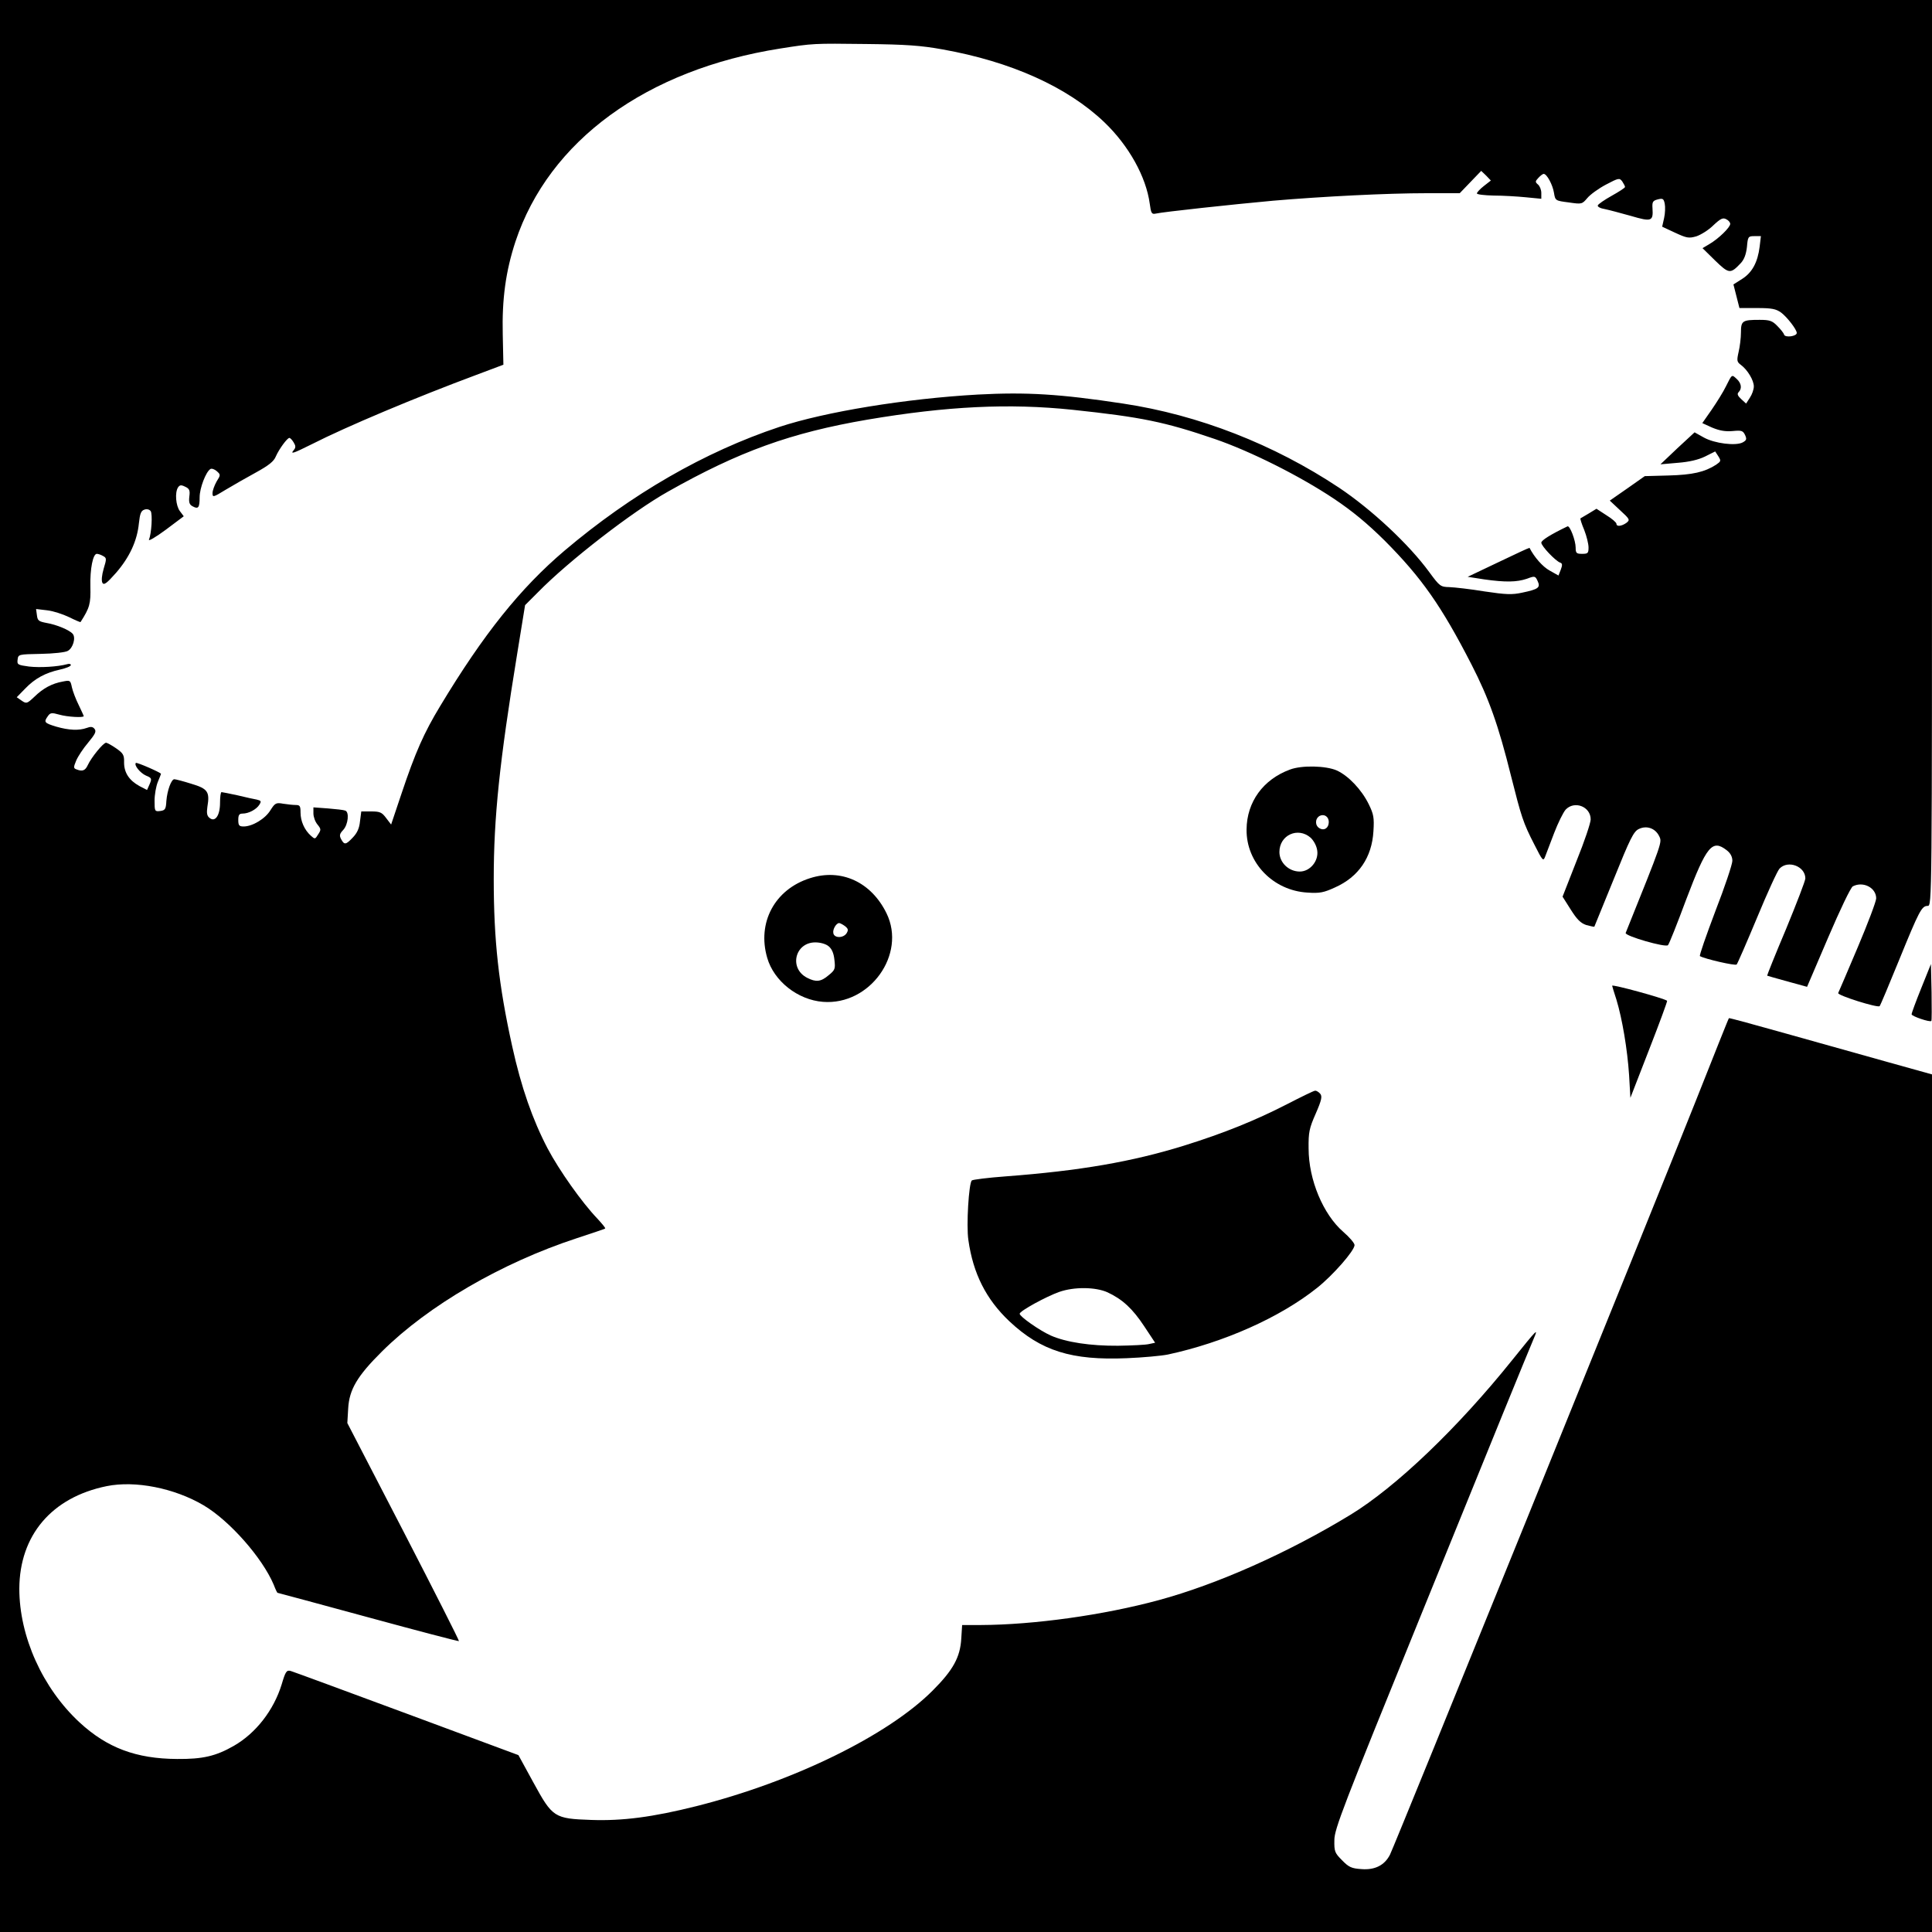
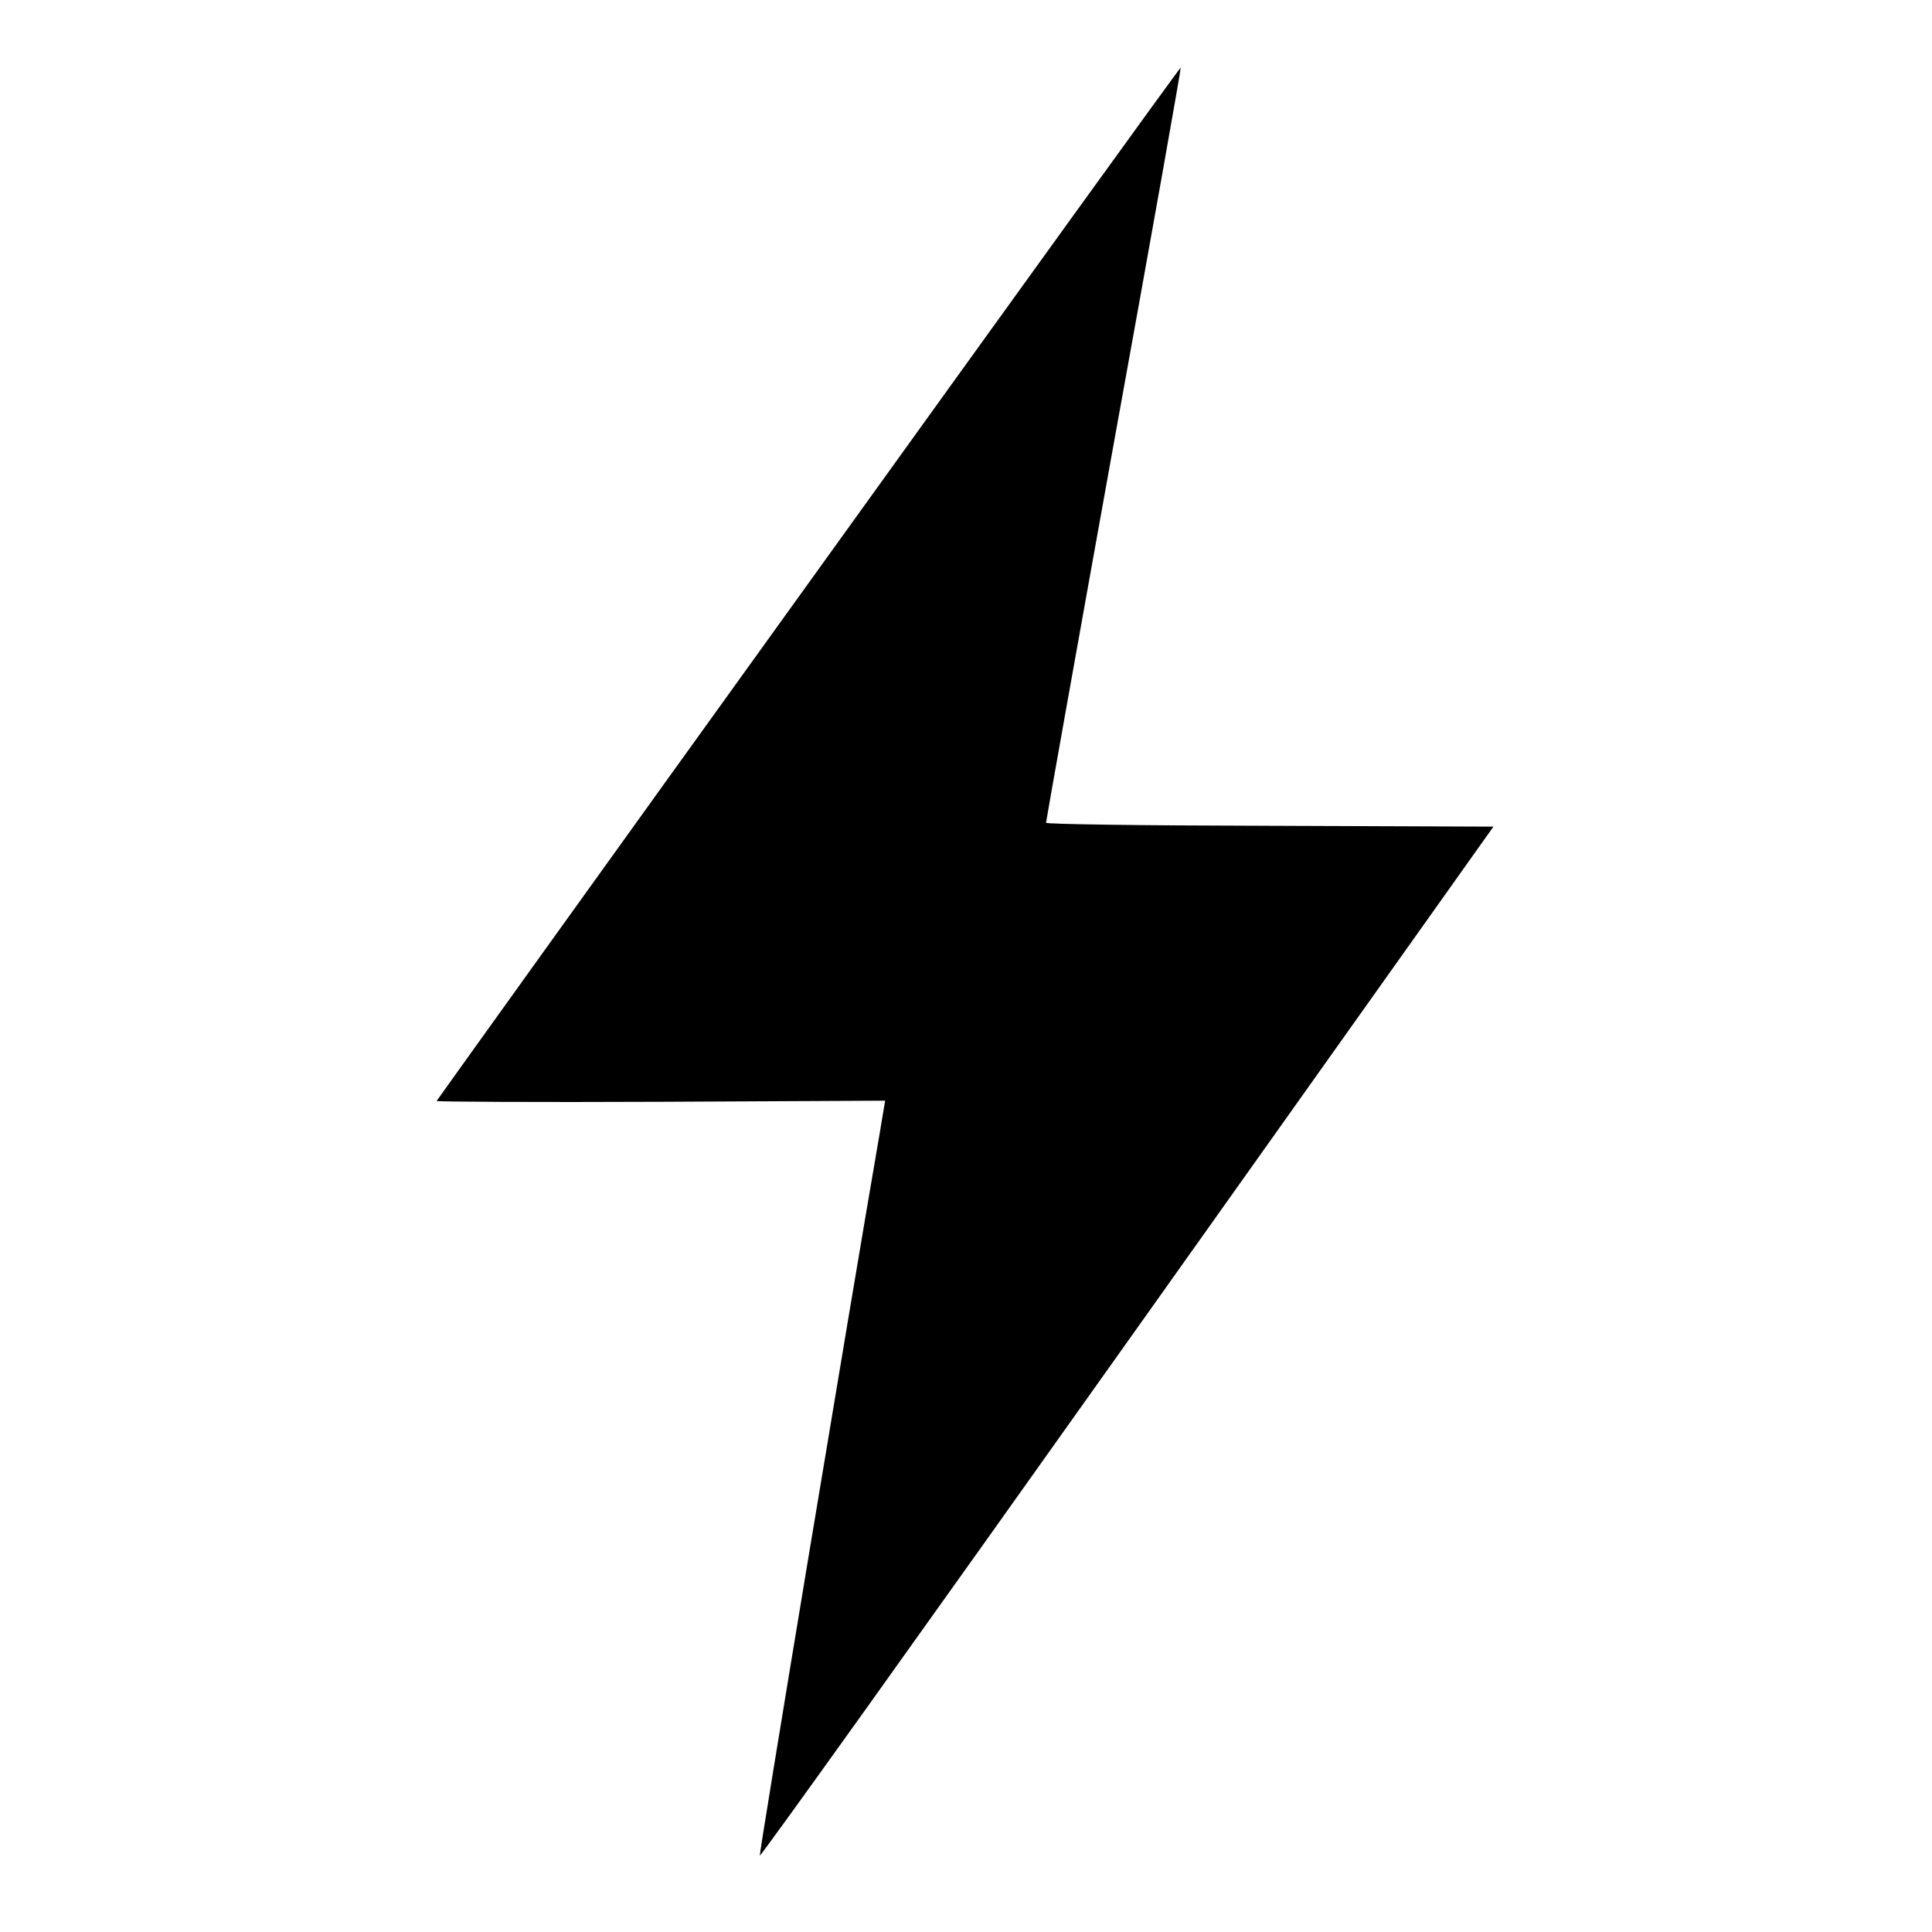
- <svg xmlns="http://www.w3.org/2000/svg" version="1.0" width="900pt" height="900pt" viewBox="0 0 900 900" preserveAspectRatio="xMidYMid meet">
-   <g transform="translate(0,900) scale(0.1,-0.1)" fill="#000000" stroke="none">
-     <path d="M0 4500 l0 -4500 4500 0 4500 0 0 1998 0 1997 -208 58 c-114 32 -326 91 -471 132 -146 41 -266 74 -267 72 -2 -1 -72 -178 -157 -392 -199 -501 -1401 -3464 -1422 -3505 -25 -49 -70 -72 -133 -67 -46 3 -59 9 -90 41 -34 34 -37 41 -36 94 0 51 39 152 403 1047 365 899 477 1173 526 1290 21 49 19 48 -100 -100 -255 -318 -543 -593 -755 -722 -289 -176 -619 -323 -892 -397 -258 -70 -582 -115 -829 -116 l-87 0 -4 -63 c-5 -87 -38 -147 -133 -242 -208 -209 -649 -425 -1102 -539 -203 -51 -344 -69 -488 -64 -173 6 -181 11 -270 174 l-70 128 -520 193 c-286 106 -530 196 -541 199 -19 5 -24 -2 -42 -63 -37 -120 -120 -227 -223 -286 -84 -48 -145 -62 -264 -61 -191 1 -326 52 -454 170 -173 160 -281 401 -281 623 1 249 151 426 407 478 133 27 315 -9 451 -89 122 -72 274 -245 327 -370 8 -21 16 -38 18 -38 1 0 191 -51 422 -114 231 -63 422 -113 423 -111 2 2 -114 231 -258 510 l-262 506 4 68 c5 88 42 151 158 266 215 213 556 412 907 527 70 23 130 43 132 45 3 2 -14 22 -36 46 -72 75 -178 225 -232 327 -70 134 -123 285 -165 476 -63 285 -86 494 -86 779 0 287 27 546 109 1048 l37 228 60 60 c143 146 440 376 606 469 331 187 572 274 928 335 372 63 661 77 957 46 320 -34 428 -56 662 -136 166 -57 396 -172 556 -279 85 -57 153 -113 236 -195 170 -171 263 -302 404 -577 80 -156 125 -281 184 -519 48 -190 56 -217 109 -320 38 -75 41 -79 50 -55 5 14 24 63 42 110 18 47 42 95 53 108 41 44 117 15 117 -45 0 -16 -29 -103 -66 -194 l-65 -166 38 -60 c29 -46 46 -63 72 -72 19 -5 36 -9 38 -8 1 2 42 102 91 223 75 186 92 221 116 232 36 18 77 4 95 -33 14 -29 17 -21 -156 -451 -5 -14 186 -69 197 -57 5 4 43 100 85 213 95 250 121 282 189 229 17 -13 26 -30 26 -49 0 -16 -35 -121 -79 -234 -43 -114 -76 -208 -72 -210 22 -13 165 -46 171 -39 4 4 47 103 95 218 48 116 95 219 105 229 40 41 120 10 120 -46 0 -11 -41 -117 -90 -236 -50 -118 -89 -216 -88 -217 2 -1 44 -13 95 -27 l91 -25 98 229 c56 131 105 233 115 239 48 25 109 -6 109 -56 0 -14 -39 -117 -86 -228 -47 -111 -88 -207 -91 -213 -4 -11 184 -70 193 -61 3 2 43 98 90 213 95 233 106 254 134 254 20 0 20 15 20 2110 l0 2110 -4500 0 -4500 0 0 -4500z m4390 4270 c320 -57 582 -175 754 -339 114 -109 195 -254 212 -380 6 -45 9 -50 28 -46 35 8 360 43 546 60 235 20 531 35 717 35 l153 0 50 52 50 52 23 -22 22 -23 -32 -25 c-18 -14 -33 -30 -33 -35 0 -5 35 -9 78 -10 42 0 110 -4 150 -8 l72 -7 0 27 c0 15 -7 32 -15 39 -14 12 -14 15 1 31 10 11 21 19 25 19 15 0 42 -51 48 -88 6 -37 7 -37 69 -45 61 -9 62 -8 86 20 14 17 53 45 87 63 59 31 63 32 76 15 7 -11 13 -22 13 -26 0 -4 -28 -22 -62 -41 -34 -19 -63 -39 -65 -45 -2 -6 13 -14 33 -17 20 -4 75 -19 122 -32 95 -28 104 -25 100 35 -2 30 1 36 24 42 24 6 28 4 33 -20 3 -15 2 -45 -3 -67 l-9 -40 60 -28 c54 -25 64 -27 99 -17 21 7 57 29 79 51 34 32 45 37 60 29 11 -5 19 -15 19 -22 0 -16 -54 -69 -97 -94 l-32 -19 59 -58 c64 -62 71 -63 119 -12 16 17 25 41 29 76 4 48 6 50 35 50 l30 0 -6 -50 c-9 -71 -34 -119 -81 -149 l-41 -26 14 -55 14 -55 83 0 c68 0 87 -4 111 -21 28 -21 73 -79 73 -95 0 -16 -54 -23 -59 -8 -2 8 -17 26 -32 41 -23 24 -36 28 -82 28 -80 0 -87 -4 -87 -59 0 -25 -5 -66 -11 -91 -9 -40 -8 -46 11 -60 31 -23 60 -72 60 -100 0 -14 -8 -37 -18 -52 l-18 -28 -23 21 c-16 15 -20 24 -12 32 17 17 13 42 -9 62 -23 21 -21 23 -50 -35 -12 -25 -42 -73 -66 -108 l-44 -63 46 -21 c34 -14 60 -19 95 -16 42 4 48 2 58 -18 9 -20 7 -25 -11 -35 -32 -17 -131 -5 -181 23 l-43 24 -80 -74 -79 -75 80 7 c53 4 96 14 127 29 l48 24 15 -23 c13 -21 12 -23 -11 -39 -53 -34 -109 -47 -221 -50 l-111 -3 -81 -57 -82 -57 48 -45 c46 -42 47 -45 29 -59 -23 -16 -46 -18 -46 -4 0 6 -21 24 -47 40 l-46 30 -36 -22 c-20 -12 -37 -22 -39 -23 -1 -2 6 -26 18 -54 11 -28 20 -65 20 -81 0 -27 -3 -30 -30 -30 -26 0 -30 3 -30 29 0 33 -27 104 -38 99 -79 -38 -122 -65 -122 -76 0 -16 67 -86 88 -93 10 -3 11 -11 3 -32 l-11 -28 -41 23 c-33 18 -72 63 -94 106 -1 1 -66 -29 -145 -67 l-143 -68 77 -12 c99 -14 152 -13 199 3 37 14 39 13 50 -11 14 -30 4 -38 -73 -54 -46 -10 -75 -9 -175 6 -66 11 -139 19 -163 20 -41 1 -45 3 -94 70 -95 130 -269 292 -420 393 -304 202 -654 339 -1006 392 -296 45 -451 54 -677 42 -336 -19 -710 -80 -925 -151 -348 -116 -688 -312 -1000 -576 -206 -175 -377 -388 -580 -725 -75 -124 -115 -214 -180 -408 l-48 -143 -23 30 c-20 27 -29 31 -70 31 l-46 0 -6 -46 c-3 -32 -13 -54 -33 -75 -33 -35 -40 -36 -55 -8 -9 17 -7 25 10 43 23 25 29 84 9 90 -7 3 -43 7 -80 10 l-68 5 0 -28 c0 -16 8 -39 19 -52 17 -21 17 -25 3 -46 -14 -23 -15 -23 -34 -6 -30 27 -48 68 -48 108 0 30 -3 35 -22 35 -13 0 -39 3 -59 6 -33 6 -38 3 -59 -30 -24 -40 -84 -76 -125 -76 -21 0 -25 5 -25 30 0 23 4 30 20 30 28 0 64 19 78 41 10 16 9 19 -11 24 -12 2 -53 11 -90 20 -38 8 -71 15 -75 15 -4 0 -7 -22 -7 -50 0 -59 -23 -92 -49 -70 -12 9 -14 23 -10 51 12 71 2 85 -75 108 -38 12 -73 21 -79 21 -14 0 -33 -52 -37 -101 -2 -39 -6 -44 -29 -47 -25 -3 -26 -1 -26 48 0 28 7 67 15 87 8 19 15 37 15 38 0 6 -113 55 -117 51 -10 -10 20 -47 47 -59 27 -11 28 -14 17 -40 l-12 -27 -35 18 c-49 27 -72 63 -72 110 1 35 -4 43 -37 66 -20 14 -42 26 -47 26 -13 0 -69 -69 -85 -104 -12 -26 -25 -31 -53 -20 -14 5 -14 10 -1 41 8 19 33 57 56 84 33 40 39 52 29 64 -8 10 -18 11 -36 4 -36 -13 -83 -11 -142 6 -56 17 -59 21 -39 49 11 16 18 17 53 7 38 -11 114 -15 114 -7 0 2 -11 26 -24 53 -13 26 -27 63 -31 81 -7 33 -8 34 -43 27 -50 -9 -91 -31 -132 -71 -34 -32 -37 -33 -59 -18 l-23 16 39 40 c46 48 95 74 163 89 27 6 50 15 50 21 0 5 -8 7 -17 4 -44 -12 -126 -17 -178 -11 -52 7 -56 9 -53 32 3 25 4 25 108 27 58 1 115 7 126 14 24 13 38 61 23 79 -15 18 -75 43 -122 51 -37 7 -42 11 -45 36 l-4 29 51 -6 c28 -3 74 -18 103 -32 28 -14 52 -24 53 -23 43 67 48 85 46 166 -2 82 12 152 30 152 6 0 19 -4 29 -10 17 -9 17 -13 3 -59 -9 -31 -11 -56 -6 -66 7 -12 20 -3 64 47 63 73 98 149 106 230 5 46 10 59 26 64 11 4 23 1 29 -7 9 -14 4 -103 -8 -133 -4 -9 32 12 78 46 l84 63 -18 24 c-19 25 -24 86 -9 110 8 12 15 13 33 4 20 -9 24 -17 20 -46 -3 -27 0 -38 16 -46 26 -14 32 -6 32 43 0 42 29 118 50 131 6 4 20 -1 30 -10 18 -16 18 -18 -1 -48 -10 -18 -19 -42 -19 -54 0 -21 3 -20 62 16 35 21 98 57 142 81 58 32 82 51 91 74 15 34 53 86 63 86 4 0 13 -9 20 -21 10 -16 10 -24 1 -35 -18 -21 -6 -18 82 26 165 84 487 219 769 324 l125 47 -3 141 c-4 165 14 295 59 432 156 471 611 802 1234 900 152 24 154 24 400 21 185 -2 255 -7 355 -25z" />
-     <path d="M6009 5415 c-125 -46 -201 -151 -202 -279 -2 -155 124 -285 284 -294 56 -4 76 0 128 24 110 49 172 140 179 262 4 63 1 79 -22 126 -33 67 -94 132 -149 157 -50 22 -163 25 -218 4z m181 -244 c0 -27 -20 -42 -42 -30 -23 12 -23 45 -1 58 21 11 43 -3 43 -28z m-85 -73 c15 -14 28 -38 31 -59 8 -49 -33 -99 -81 -99 -52 0 -95 42 -95 91 0 79 86 118 145 67z" />
-     <path d="M3773 4909 c-164 -52 -247 -207 -199 -371 31 -108 142 -196 260 -205 218 -17 389 221 296 412 -71 146 -211 211 -357 164z m163 -223 c15 -12 17 -18 8 -33 -15 -24 -58 -24 -62 0 -4 18 14 47 27 47 4 0 16 -6 27 -14z m-76 -94 c15 -12 24 -33 27 -63 5 -42 3 -48 -27 -72 -36 -31 -59 -33 -100 -12 -86 44 -57 165 38 165 23 0 49 -7 62 -18z" />
-     <path d="M8950 4397 c-25 -62 -45 -116 -45 -122 0 -9 85 -38 92 -31 2 2 2 62 1 134 l-3 131 -45 -112z" />
-     <path d="M7510 4408 c0 -2 9 -31 20 -65 27 -89 51 -231 59 -352 l6 -105 87 224 c48 123 86 226 84 228 -12 11 -256 78 -256 70z" />
-     <path d="M5995 3856 c-146 -75 -294 -135 -480 -193 -242 -75 -485 -117 -830 -143 -82 -6 -153 -15 -158 -19 -14 -14 -26 -210 -16 -277 22 -157 83 -277 191 -379 147 -138 289 -183 547 -172 75 3 161 11 191 17 260 56 522 172 696 311 73 58 174 173 174 199 0 9 -24 37 -53 62 -93 81 -161 242 -161 388 -1 75 3 94 33 162 28 64 31 81 21 93 -7 8 -18 15 -24 14 -6 0 -65 -29 -131 -63z m-836 -876 c69 -32 117 -76 171 -158 l51 -77 -28 -6 c-15 -4 -80 -7 -145 -8 -127 -1 -242 16 -314 48 -51 23 -144 88 -144 101 0 13 125 81 185 102 69 24 168 23 224 -2z" />
+ <svg xmlns="http://www.w3.org/2000/svg" version="1.0" width="700pt" height="700pt" viewBox="0 0 700 700" preserveAspectRatio="xMidYMid meet">
+   <g transform="translate(0,700) scale(0.1,-0.1)" fill="#000000" stroke="none">
+     <path d="M2930 4888 c-740 -1028 -1346 -1873 -1348 -1877 -1 -3 364 -5 812 -3 l813 4 -18 -108 c-116 -673 -439 -2619 -436 -2627 2 -6 600 831 1330 1859 l1328 1869 -811 3 c-491 1 -810 6 -810 11 0 6 110 623 245 1372 136 749 245 1363 243 1364 -2 2 -608 -838 -1348 -1867z" />
  </g>
</svg>
